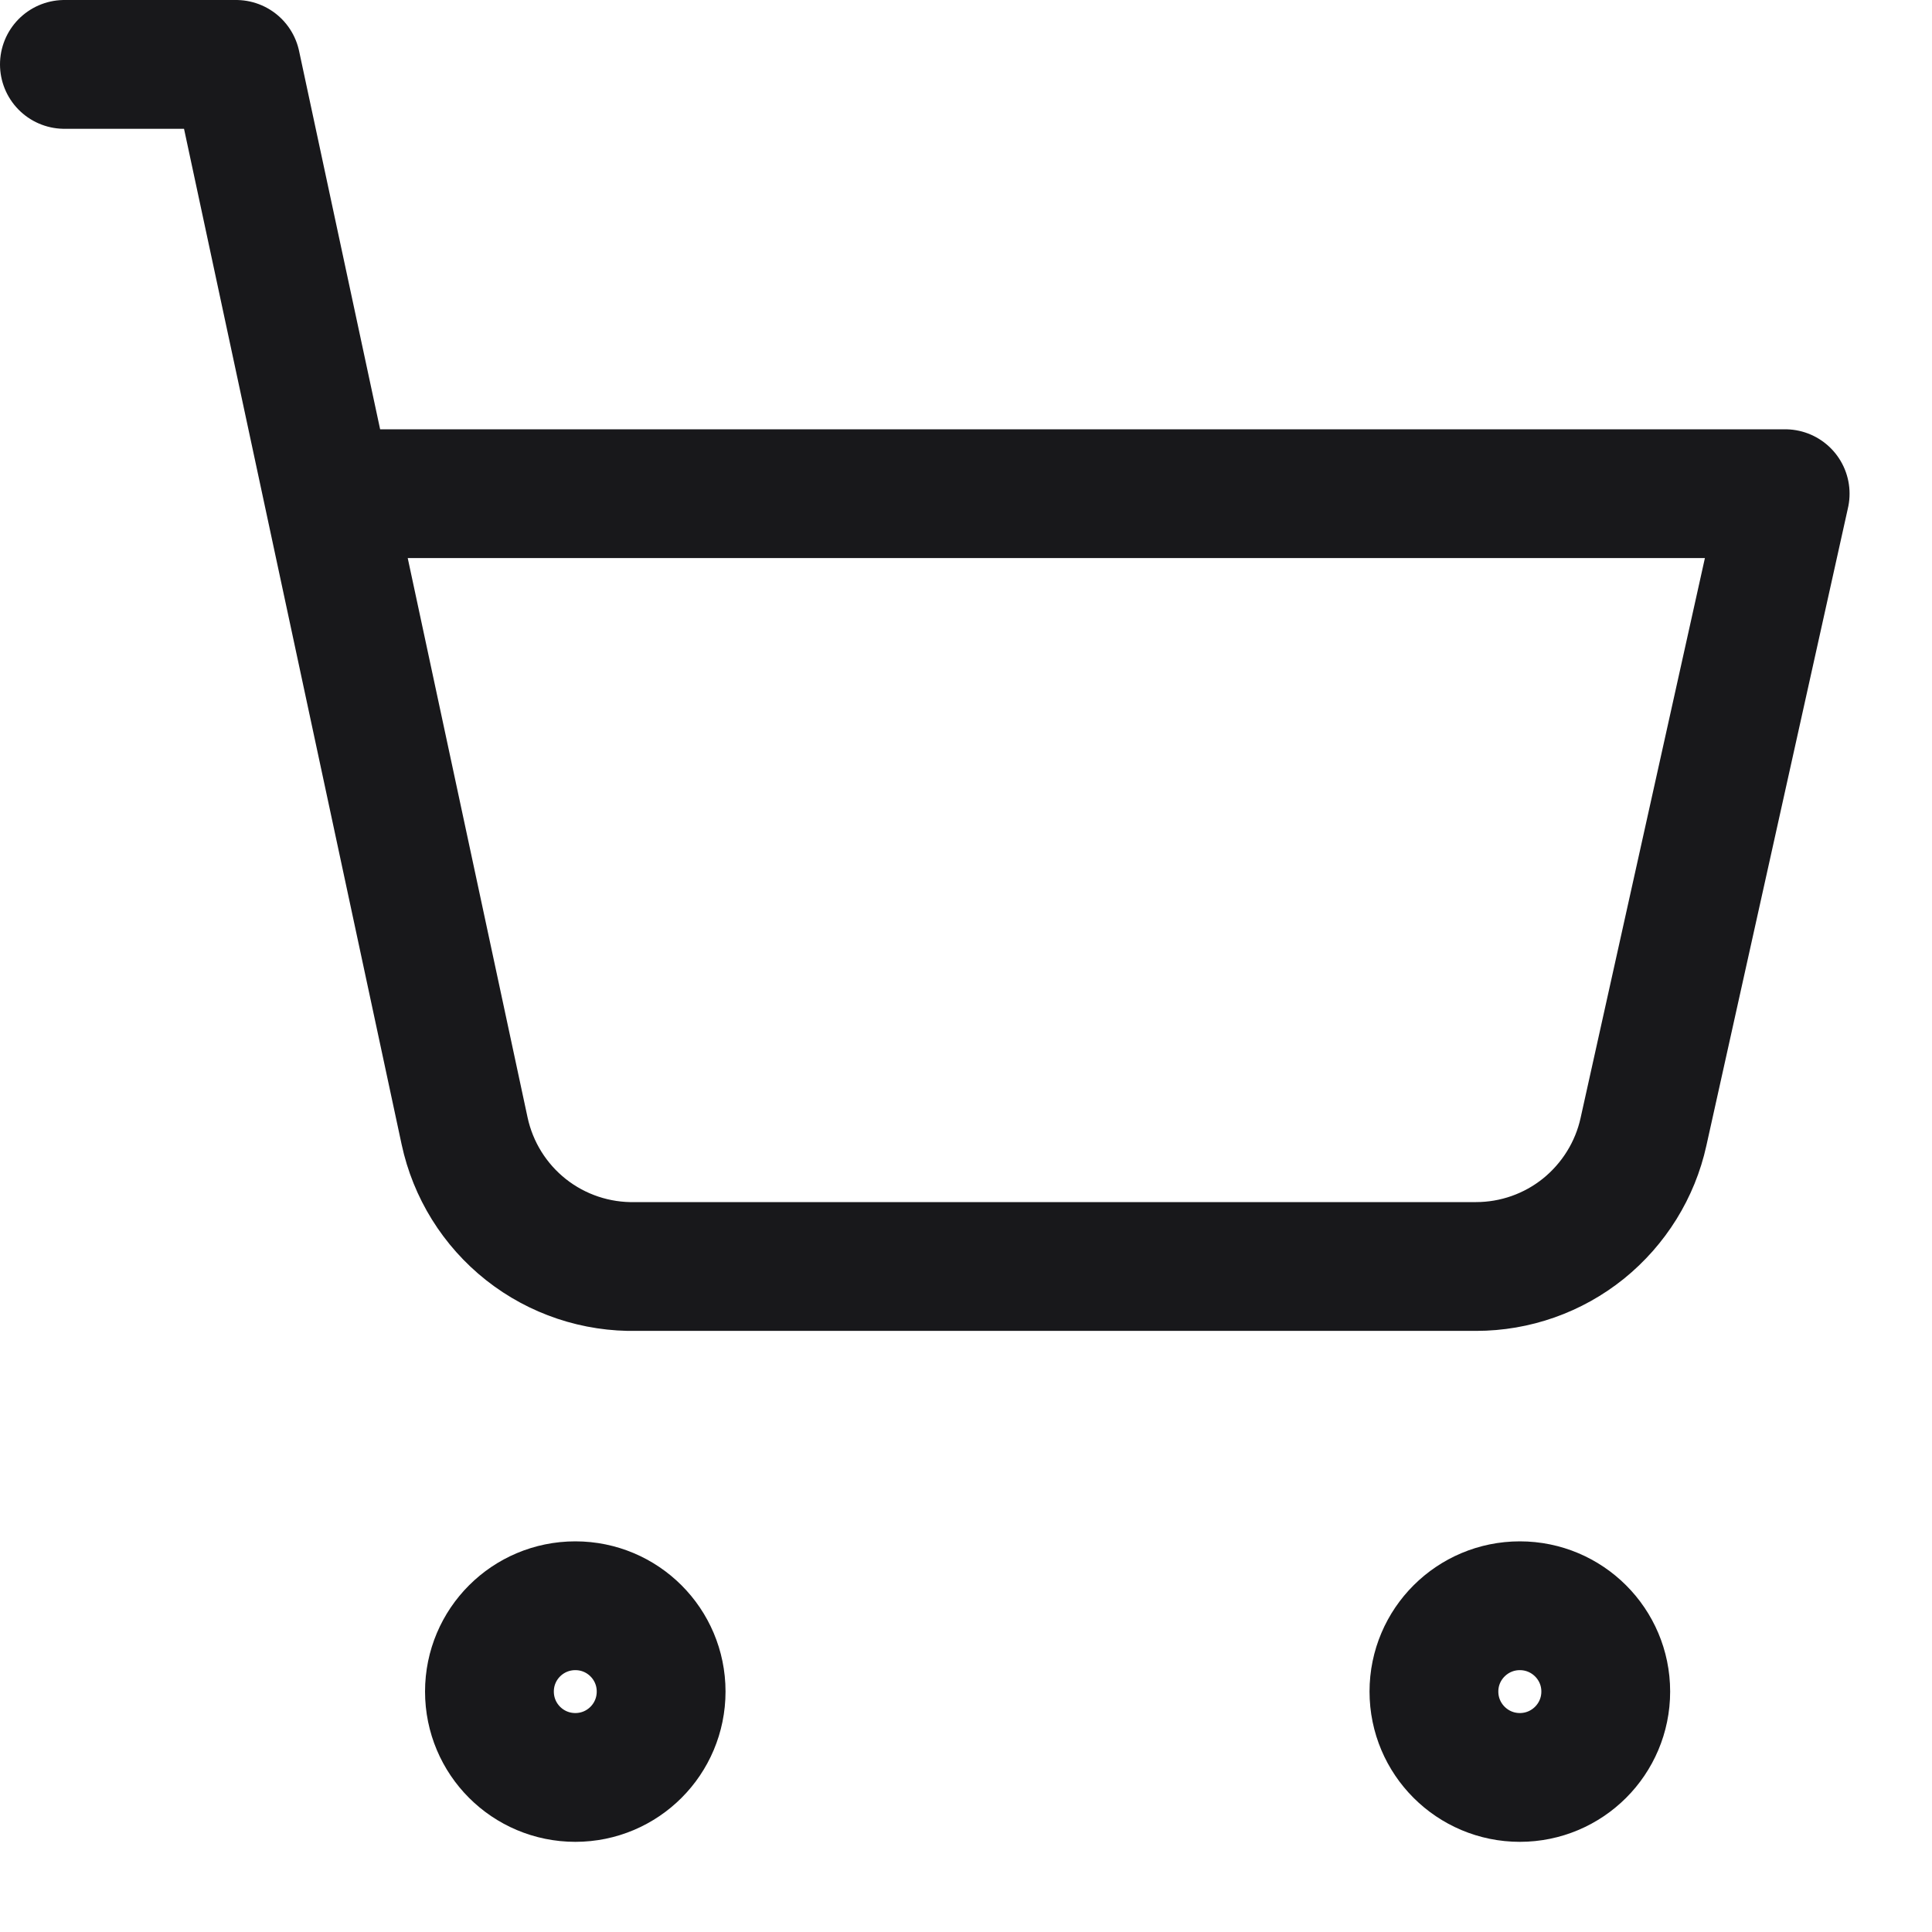
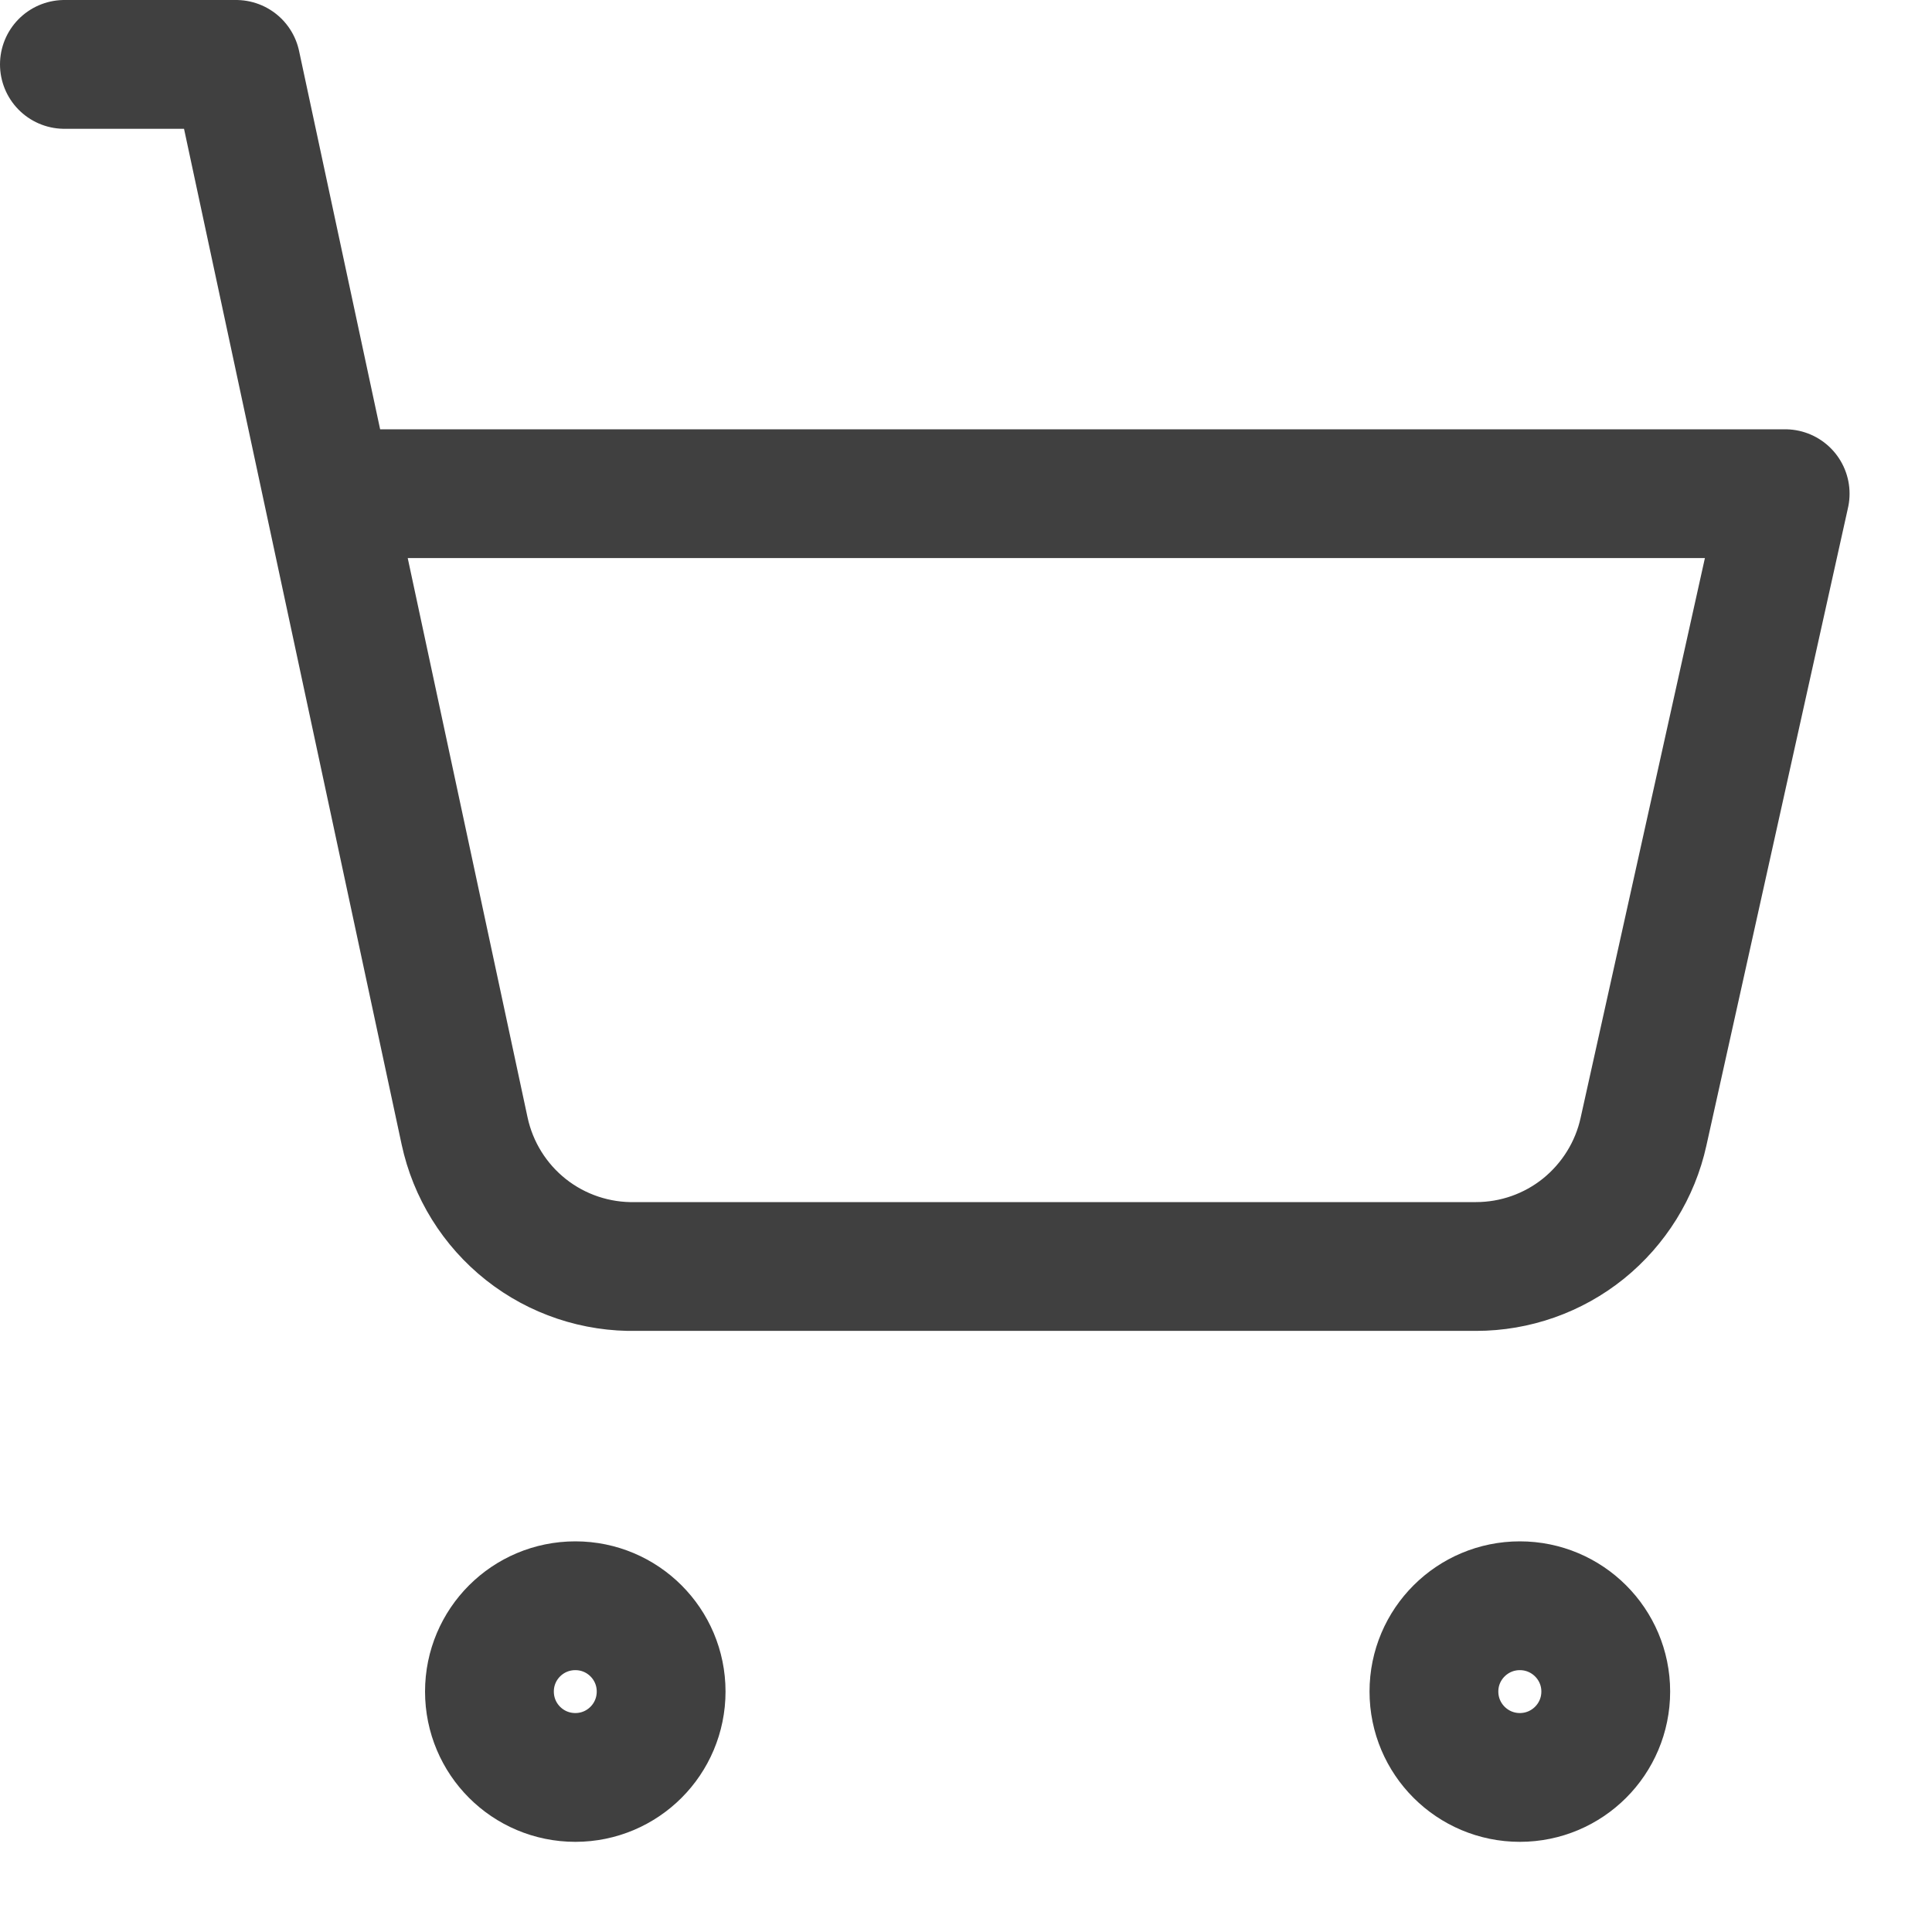
<svg xmlns="http://www.w3.org/2000/svg" width="15" height="15" viewBox="0 0 15 15" fill="none">
-   <path d="M0.5 0.5H1.833L3.607 8.78C3.672 9.083 3.84 9.354 4.084 9.547C4.327 9.739 4.63 9.84 4.94 9.833H11.46C11.764 9.833 12.058 9.729 12.294 9.539C12.53 9.348 12.695 9.083 12.76 8.787L13.86 3.833H2.547M5.133 13.133C5.133 13.502 4.835 13.8 4.467 13.8C4.098 13.8 3.8 13.502 3.8 13.133C3.8 12.765 4.098 12.467 4.467 12.467C4.835 12.467 5.133 12.765 5.133 13.133ZM12.467 13.133C12.467 13.502 12.168 13.8 11.8 13.8C11.432 13.8 11.133 13.502 11.133 13.133C11.133 12.765 11.432 12.467 11.8 12.467C12.168 12.467 12.467 12.765 12.467 13.133Z" stroke="#18181B" stroke-linecap="round" stroke-linejoin="round" />
+   <path d="M0.5 0.5H1.833L3.607 8.78C3.672 9.083 3.84 9.354 4.084 9.547C4.327 9.739 4.63 9.84 4.94 9.833H11.46C11.764 9.833 12.058 9.729 12.294 9.539C12.53 9.348 12.695 9.083 12.76 8.787L13.86 3.833H2.547M5.133 13.133C5.133 13.502 4.835 13.8 4.467 13.8C4.098 13.8 3.8 13.502 3.8 13.133C3.8 12.765 4.098 12.467 4.467 12.467C4.835 12.467 5.133 12.765 5.133 13.133ZM12.467 13.133C12.467 13.502 12.168 13.8 11.8 13.8C11.432 13.8 11.133 13.502 11.133 13.133C11.133 12.765 11.432 12.467 11.8 12.467C12.168 12.467 12.467 12.765 12.467 13.133Z" stroke="#404040" stroke-linecap="round" stroke-linejoin="round" />
</svg>
